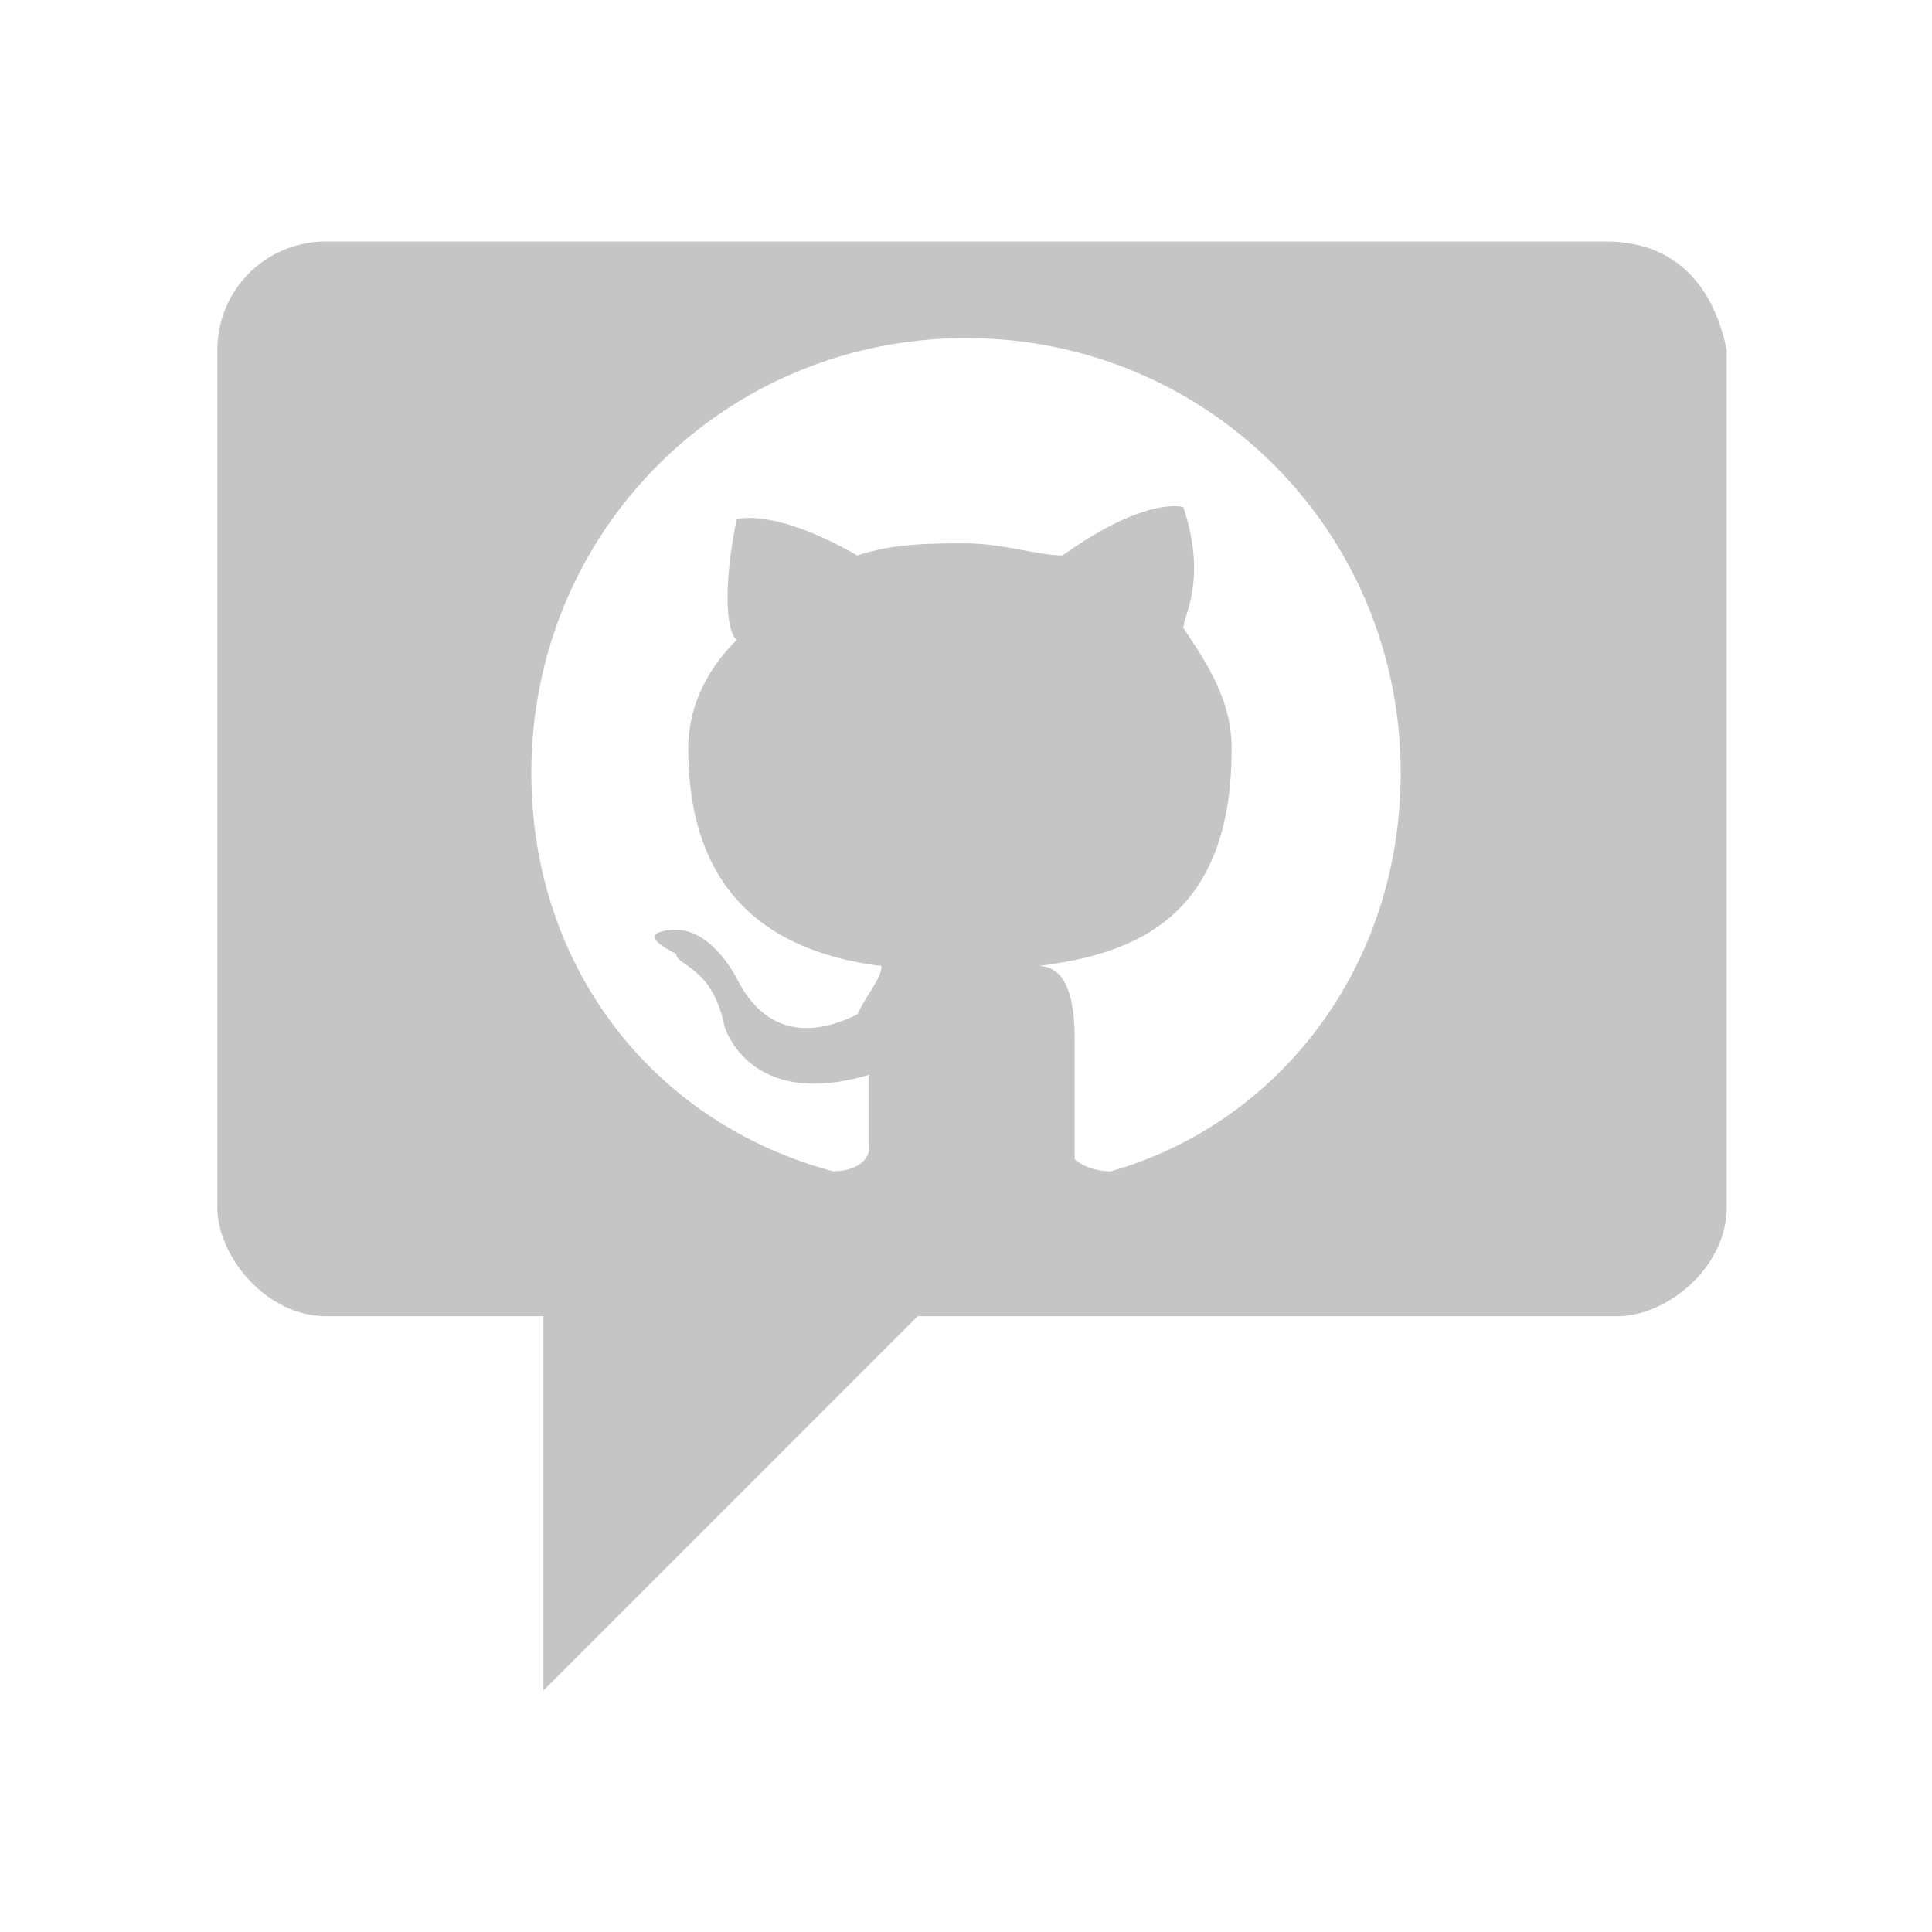
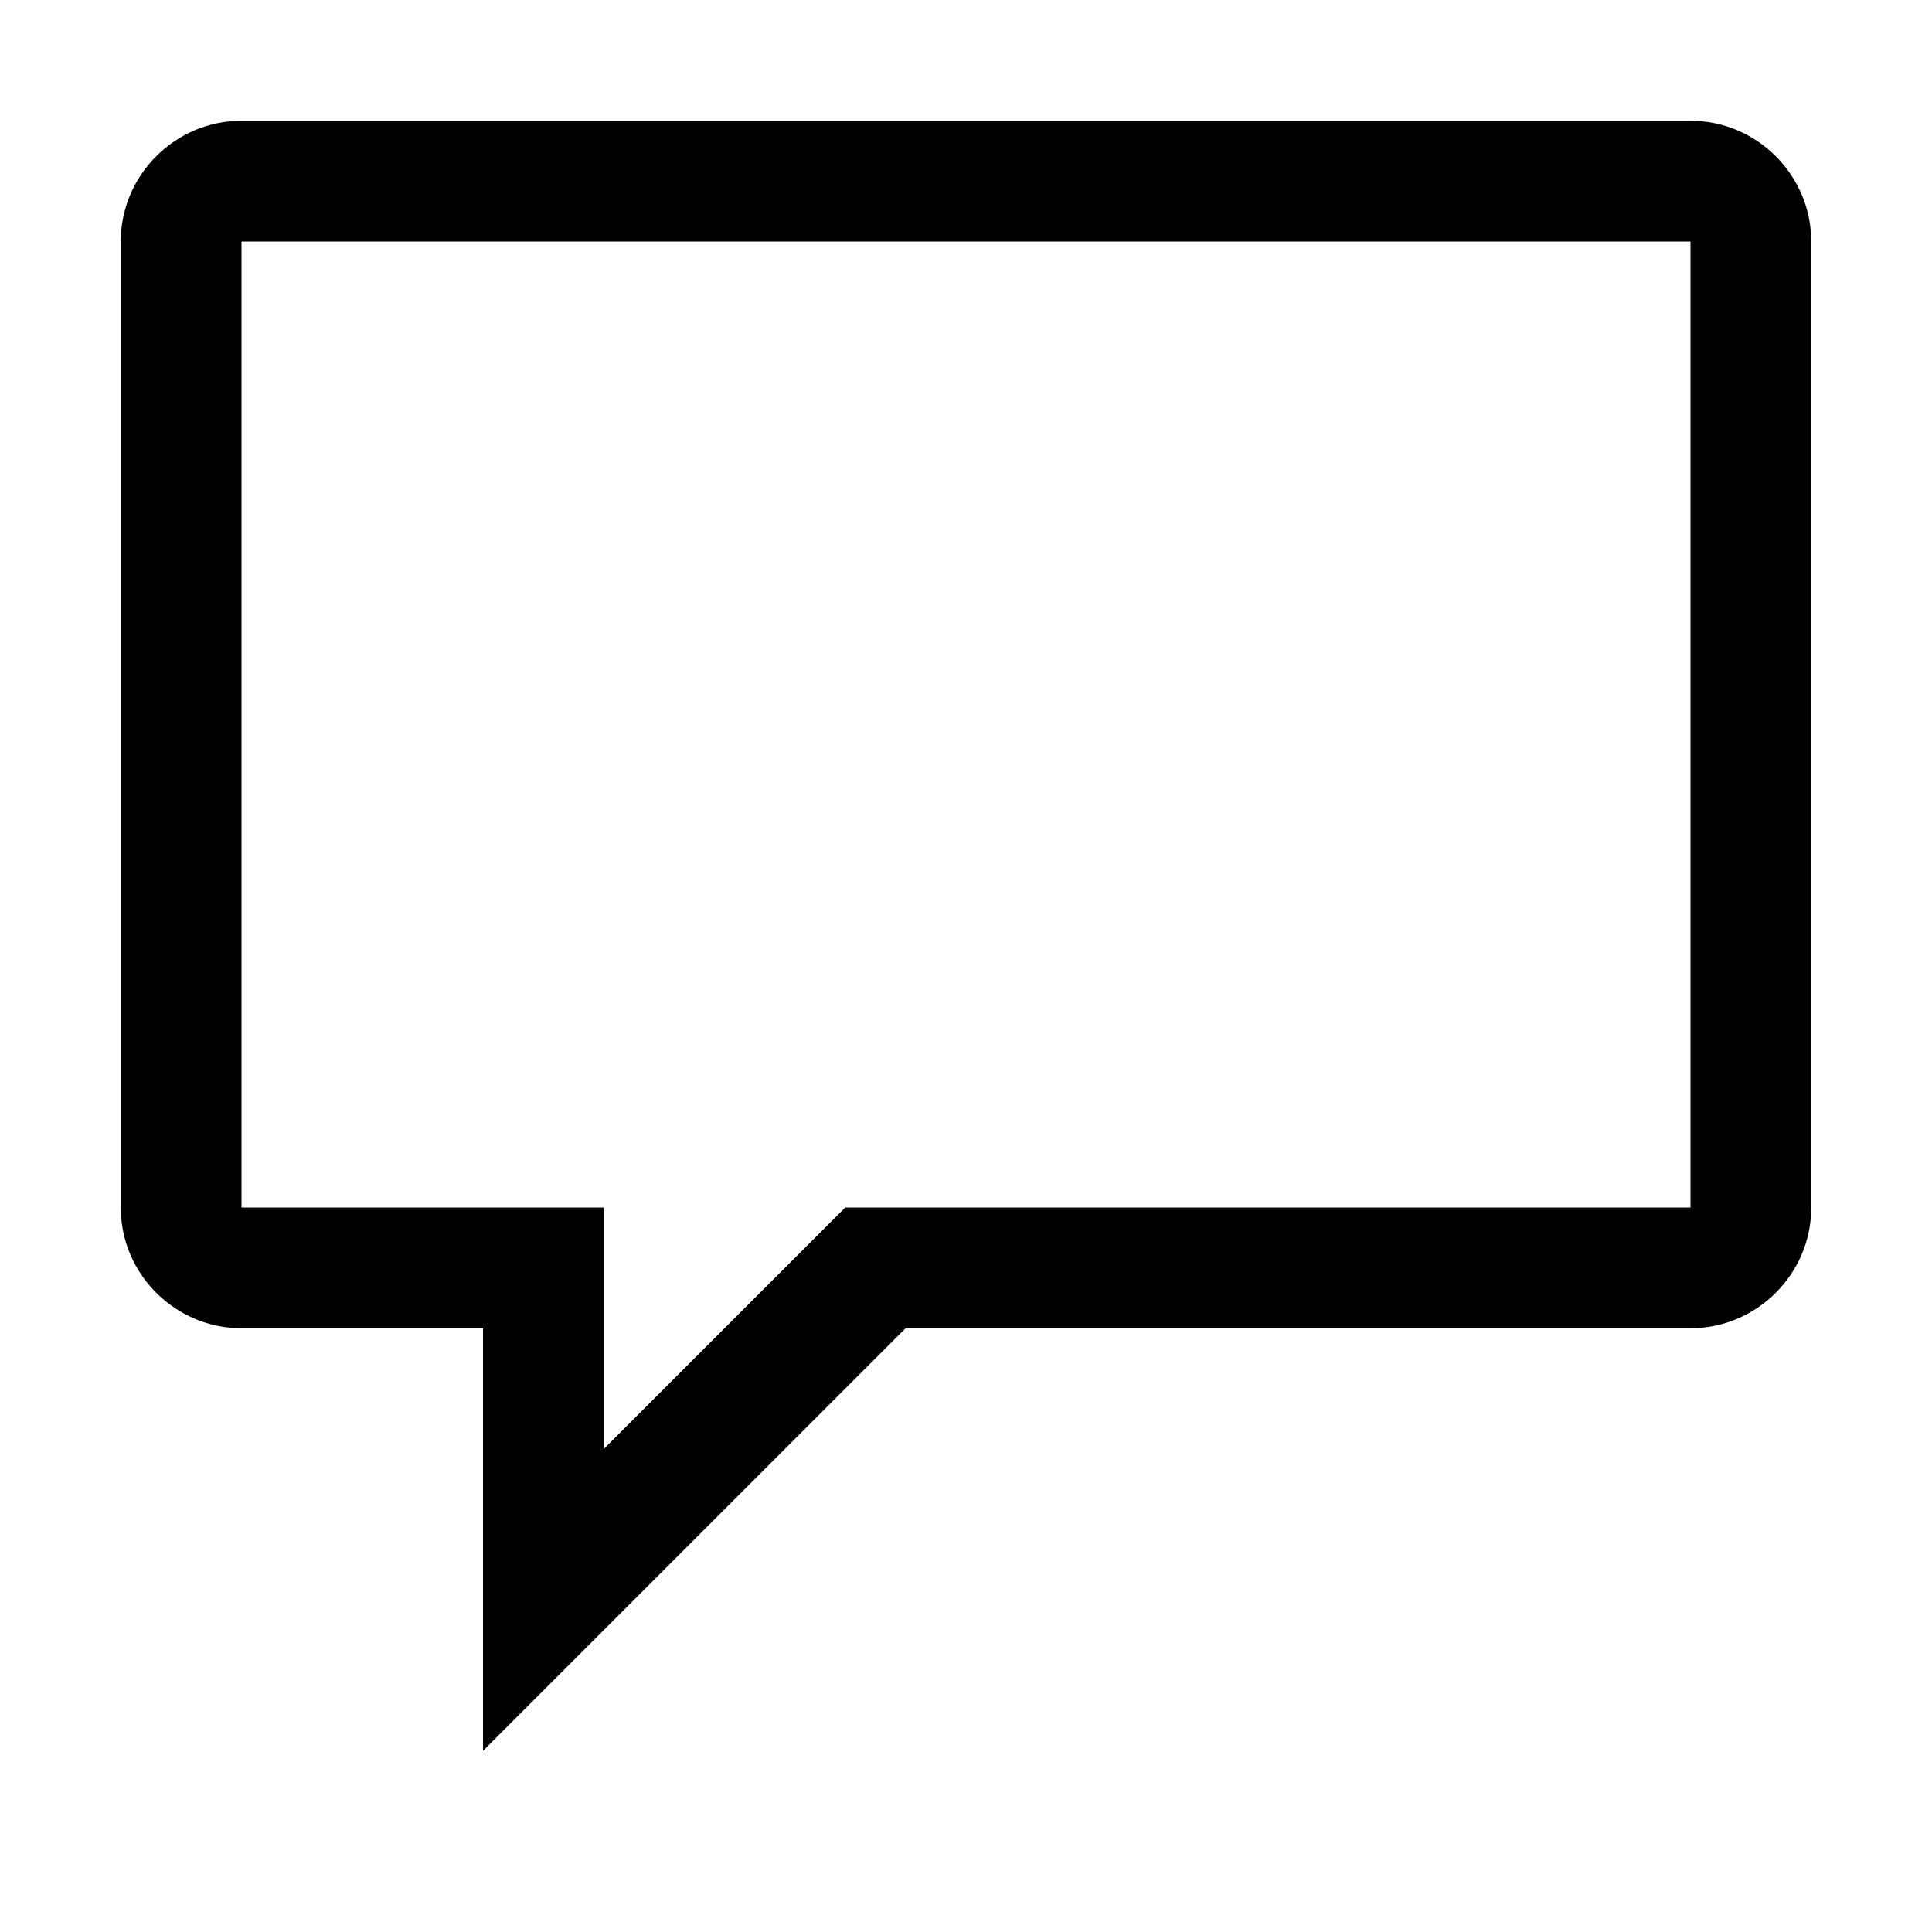
- <svg xmlns="http://www.w3.org/2000/svg" version="1.1" id="Layer_1" x="0px" y="0px" viewBox="0 0 16 16" style="enable-background:new 0 0 16 16;" xml:space="preserve">
-   <path fill="#C5C5C5" class="st0" d="M13.3,2H2.7C2.2,2,1.8,2.4,1.8,2.9V10c0,0.4,0.4,0.9,0.9,0.9h1.8V14l3.1-3.1h5.8c0.4,0,0.9-0.4,0.9-0.9V2.9  C14.2,2.4,13.9,2,13.3,2z M9.2,9.7C9,9.7,8.9,9.6,8.9,9.6s0-0.5,0-1C8.9,8.2,8.8,8,8.6,8c0.8-0.1,1.6-0.4,1.6-1.8  c0-0.4-0.2-0.7-0.4-1c0-0.1,0.2-0.4,0-1c0,0-0.3-0.1-1,0.4C8.6,4.6,8.3,4.5,8,4.5c-0.3,0-0.6,0-0.9,0.1c-0.7-0.4-1-0.3-1-0.3  C6,4.8,6,5.2,6.1,5.3C5.9,5.5,5.7,5.8,5.7,6.2c0,1.3,0.8,1.7,1.6,1.8c0,0.1-0.1,0.2-0.2,0.4c-0.2,0.1-0.7,0.3-1-0.3  c0,0-0.2-0.4-0.5-0.4c0,0-0.4,0,0,0.2C5.6,8,5.9,8,6,8.5c0,0,0.2,0.7,1.2,0.4c0,0.3,0,0.5,0,0.6c0,0.1-0.1,0.2-0.3,0.2  C5.4,9.3,4.4,8,4.4,6.4c0-2,1.6-3.6,3.6-3.6s3.6,1.6,3.6,3.6C11.6,8,10.6,9.3,9.2,9.7z" />
+ <svg viewBox="0 0 16 16" version="1.1" width="16" height="16" aria-hidden="true">
+   <path fill-rule="evenodd" d="M14 1H2c-.55 0-1 .45-1 1v8c0 .55.45 1 1 1h2v3.5L7.5 11H14c.55 0 1-.45 1-1V2c0-.55-.45-1-1-1zm0 9H7l-2 2v-2H2V2h12v8z" />
</svg>
